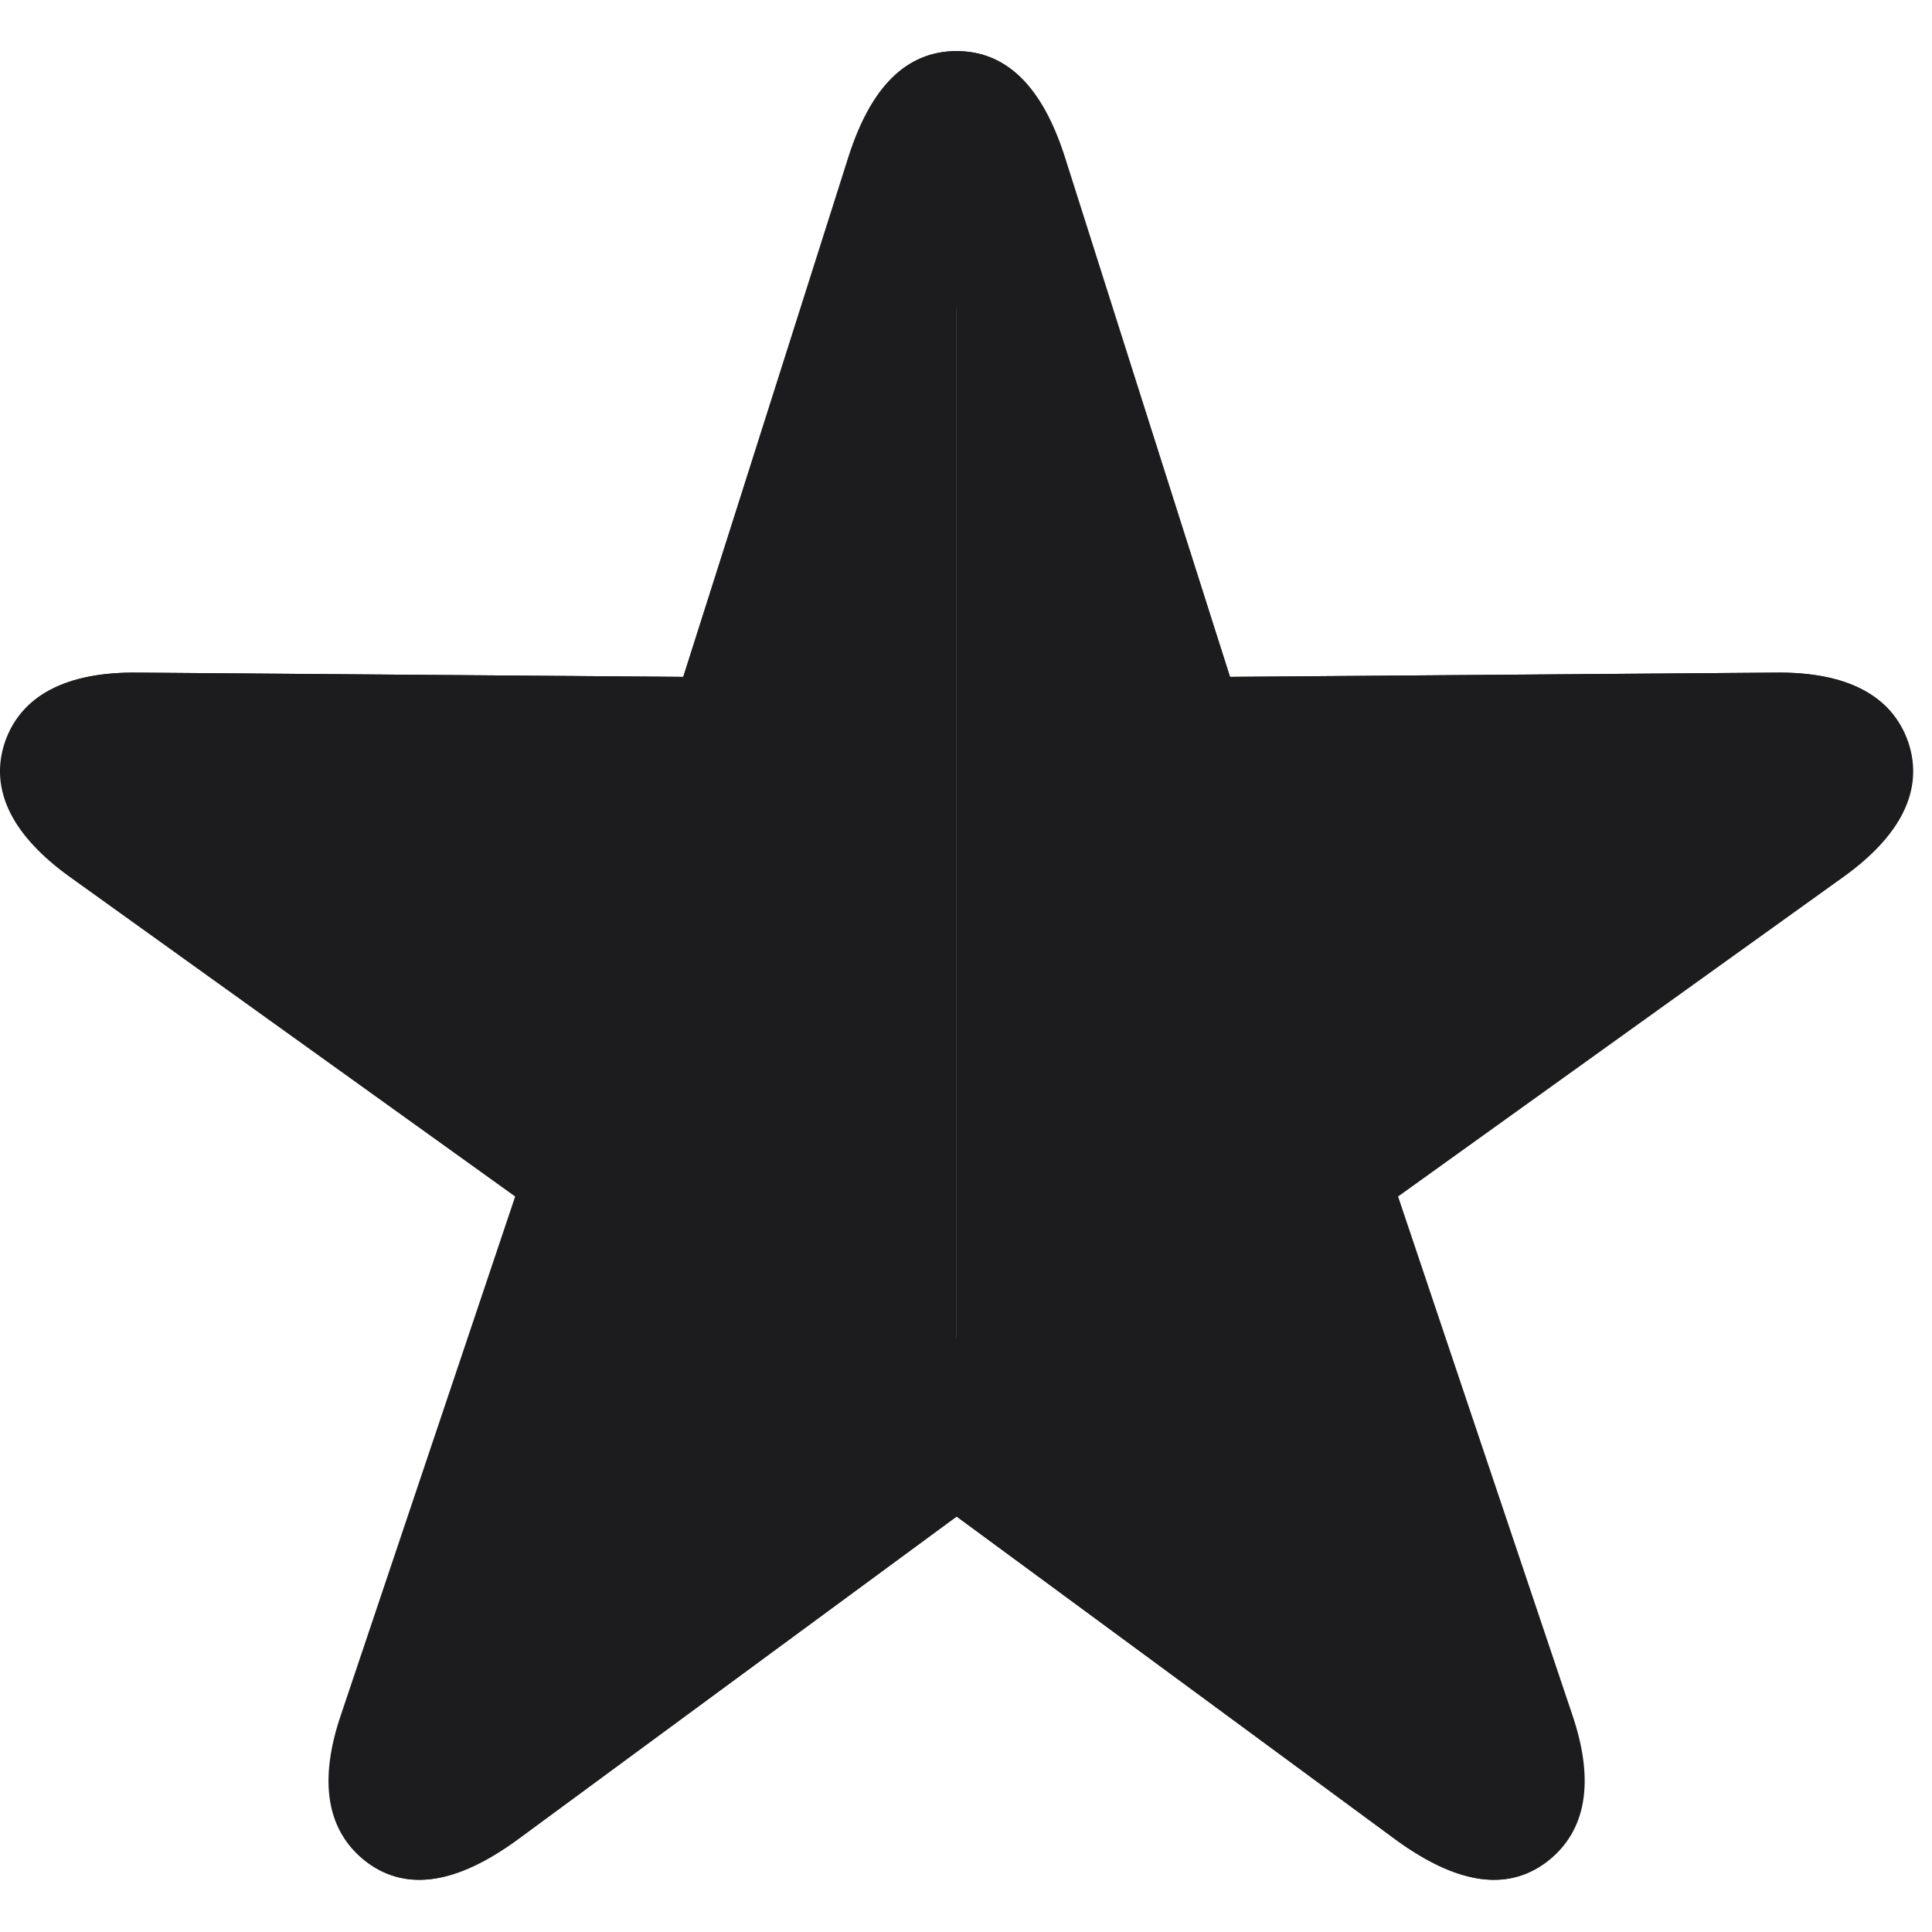
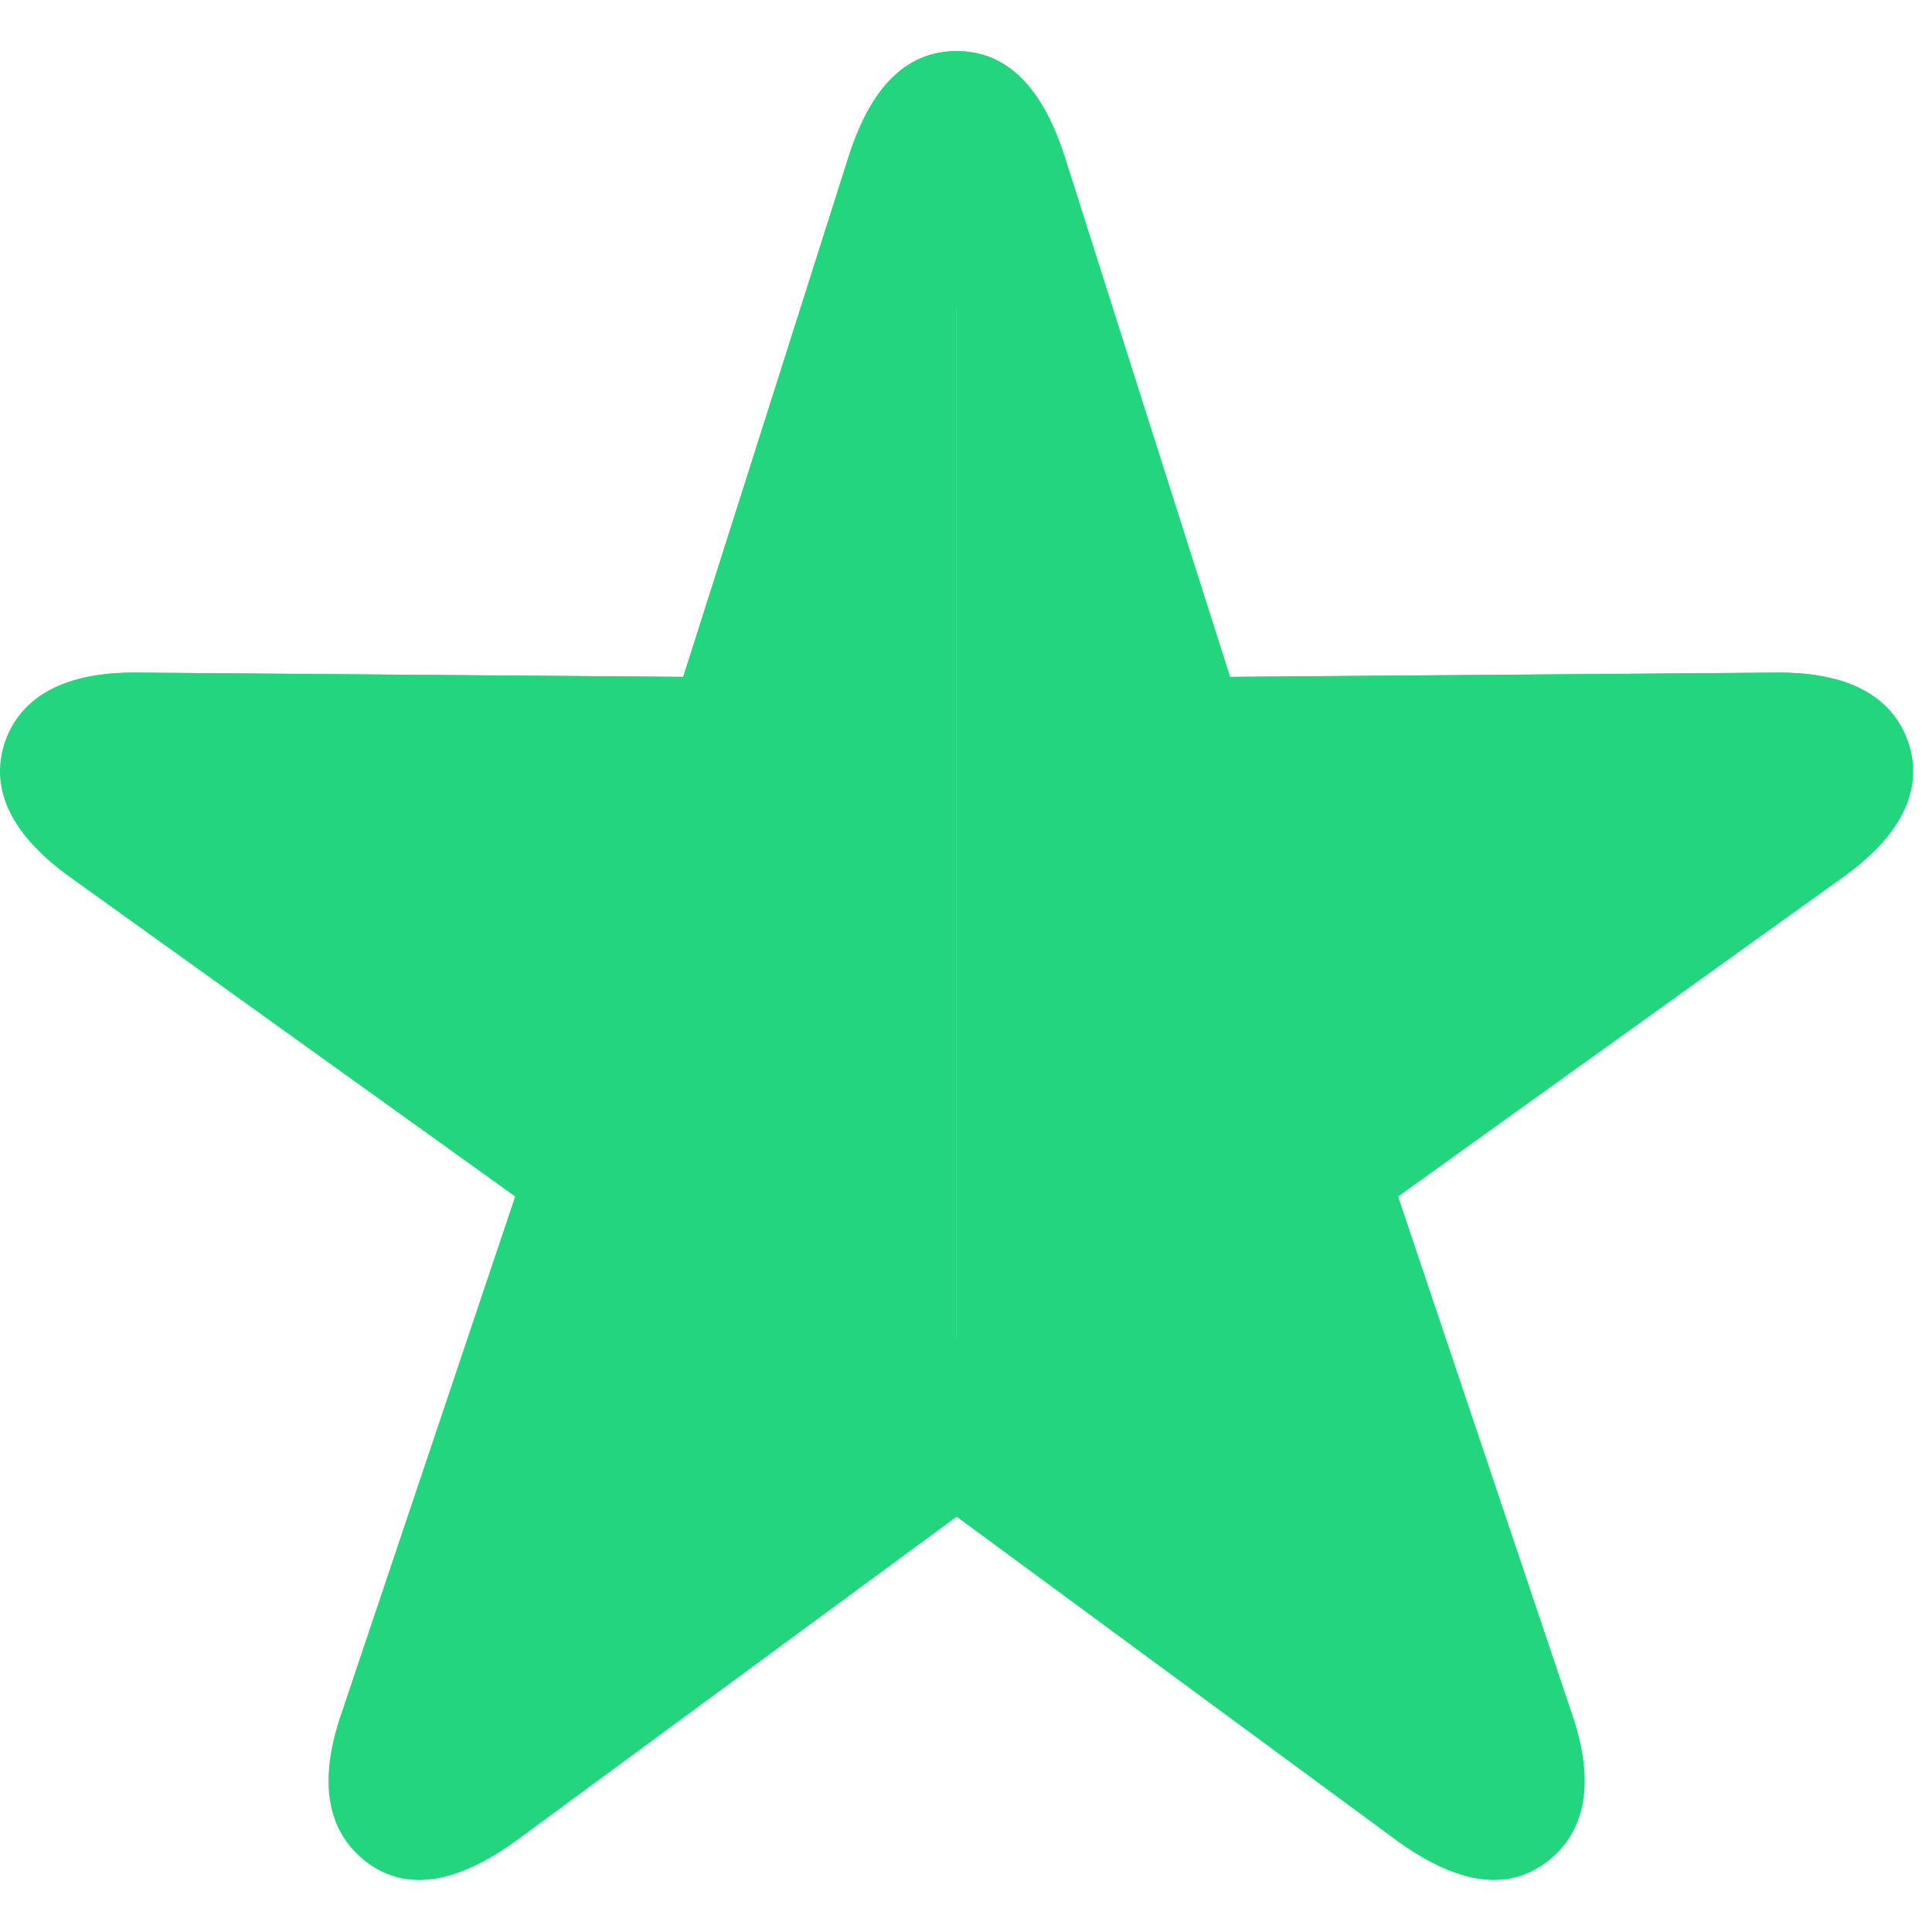
<svg xmlns="http://www.w3.org/2000/svg" width="20" height="20" viewBox="0 0 20 20" fill="none">
-   <path d="M3.794 19.276C4.216 19.593 4.735 19.487 5.333 19.057L9.903 15.699L14.464 19.057C15.062 19.487 15.581 19.593 16.002 19.276C16.416 18.96 16.503 18.441 16.266 17.747L14.464 12.386L19.07 9.081C19.668 8.659 19.914 8.185 19.747 7.692C19.58 7.2 19.114 6.954 18.375 6.963L12.733 7.007L11.01 1.61C10.782 0.907 10.421 0.529 9.903 0.529C9.375 0.529 9.015 0.907 8.787 1.61L7.073 7.007L1.421 6.963C0.683 6.954 0.217 7.2 0.05 7.684C-0.117 8.185 0.138 8.659 0.727 9.081L5.333 12.386L3.531 17.747C3.293 18.441 3.381 18.96 3.794 19.276ZM9.903 13.854V3.184C9.92 3.184 9.938 3.201 9.947 3.254L11.344 8.018C11.476 8.466 11.713 8.615 12.179 8.598L17.145 8.483C17.198 8.483 17.215 8.483 17.224 8.51C17.233 8.527 17.215 8.545 17.18 8.571L13.076 11.384C12.671 11.656 12.619 11.92 12.777 12.359L14.429 17.044C14.447 17.097 14.447 17.105 14.429 17.123C14.42 17.141 14.394 17.132 14.359 17.105L10.421 14.065C10.237 13.924 10.07 13.854 9.903 13.854Z" fill="#1C1C1E" />
-   <path d="M16.011 19.276C15.589 19.593 15.071 19.487 14.473 19.057L9.903 15.699L5.341 19.057C4.744 19.487 4.225 19.593 3.803 19.276C3.39 18.96 3.302 18.441 3.54 17.747L5.341 12.386L0.736 9.081C0.138 8.659 -0.108 8.185 0.059 7.692C0.226 7.2 0.692 6.954 1.43 6.963L7.073 7.007L8.795 1.61C9.024 0.907 9.384 0.529 9.903 0.529C10.43 0.529 10.79 0.907 11.019 1.61L12.733 7.007L18.384 6.963C19.122 6.954 19.588 7.2 19.755 7.684C19.922 8.185 19.668 8.659 19.079 9.081L14.473 12.386L16.275 17.747C16.512 18.441 16.424 18.96 16.011 19.276ZM9.903 13.854V3.184C9.885 3.184 9.868 3.201 9.859 3.254L8.461 8.018C8.33 8.466 8.092 8.615 7.626 8.598L2.661 8.483C2.608 8.483 2.59 8.483 2.582 8.51C2.573 8.527 2.59 8.545 2.625 8.571L6.73 11.384C7.134 11.656 7.187 11.92 7.029 12.359L5.376 17.044C5.359 17.097 5.359 17.105 5.376 17.123C5.385 17.141 5.412 17.132 5.447 17.105L9.384 14.065C9.569 13.924 9.736 13.854 9.903 13.854Z" fill="#1C1C1E" />
+   <path d="M3.794 19.276C4.216 19.593 4.735 19.487 5.333 19.057L9.903 15.699L14.464 19.057C15.062 19.487 15.581 19.593 16.002 19.276C16.416 18.96 16.503 18.441 16.266 17.747L14.464 12.386L19.07 9.081C19.668 8.659 19.914 8.185 19.747 7.692C19.58 7.2 19.114 6.954 18.375 6.963L12.733 7.007L11.01 1.61C10.782 0.907 10.421 0.529 9.903 0.529C9.375 0.529 9.015 0.907 8.787 1.61L7.073 7.007L1.421 6.963C0.683 6.954 0.217 7.2 0.05 7.684C-0.117 8.185 0.138 8.659 0.727 9.081L5.333 12.386L3.531 17.747C3.293 18.441 3.381 18.96 3.794 19.276ZM9.903 13.854V3.184C9.92 3.184 9.938 3.201 9.947 3.254L11.344 8.018C11.476 8.466 11.713 8.615 12.179 8.598L17.145 8.483C17.198 8.483 17.215 8.483 17.224 8.51C17.233 8.527 17.215 8.545 17.18 8.571L13.076 11.384C12.671 11.656 12.619 11.92 12.777 12.359L14.429 17.044C14.447 17.097 14.447 17.105 14.429 17.123C14.42 17.141 14.394 17.132 14.359 17.105L10.421 14.065C10.237 13.924 10.07 13.854 9.903 13.854Z" fill="#23D67D" />
+   <path d="M16.011 19.276C15.589 19.593 15.071 19.487 14.473 19.057L9.903 15.699L5.341 19.057C4.744 19.487 4.225 19.593 3.803 19.276C3.39 18.96 3.302 18.441 3.54 17.747L5.341 12.386L0.736 9.081C0.138 8.659 -0.108 8.185 0.059 7.692C0.226 7.2 0.692 6.954 1.43 6.963L7.073 7.007L8.795 1.61C9.024 0.907 9.384 0.529 9.903 0.529C10.43 0.529 10.79 0.907 11.019 1.61L12.733 7.007L18.384 6.963C19.122 6.954 19.588 7.2 19.755 7.684C19.922 8.185 19.668 8.659 19.079 9.081L14.473 12.386L16.275 17.747C16.512 18.441 16.424 18.96 16.011 19.276ZM9.903 13.854V3.184C9.885 3.184 9.868 3.201 9.859 3.254L8.461 8.018C8.33 8.466 8.092 8.615 7.626 8.598L2.661 8.483C2.608 8.483 2.59 8.483 2.582 8.51C2.573 8.527 2.59 8.545 2.625 8.571L6.73 11.384C7.134 11.656 7.187 11.92 7.029 12.359L5.376 17.044C5.359 17.097 5.359 17.105 5.376 17.123C5.385 17.141 5.412 17.132 5.447 17.105L9.384 14.065C9.569 13.924 9.736 13.854 9.903 13.854Z" fill="#23D67D" />
</svg>
